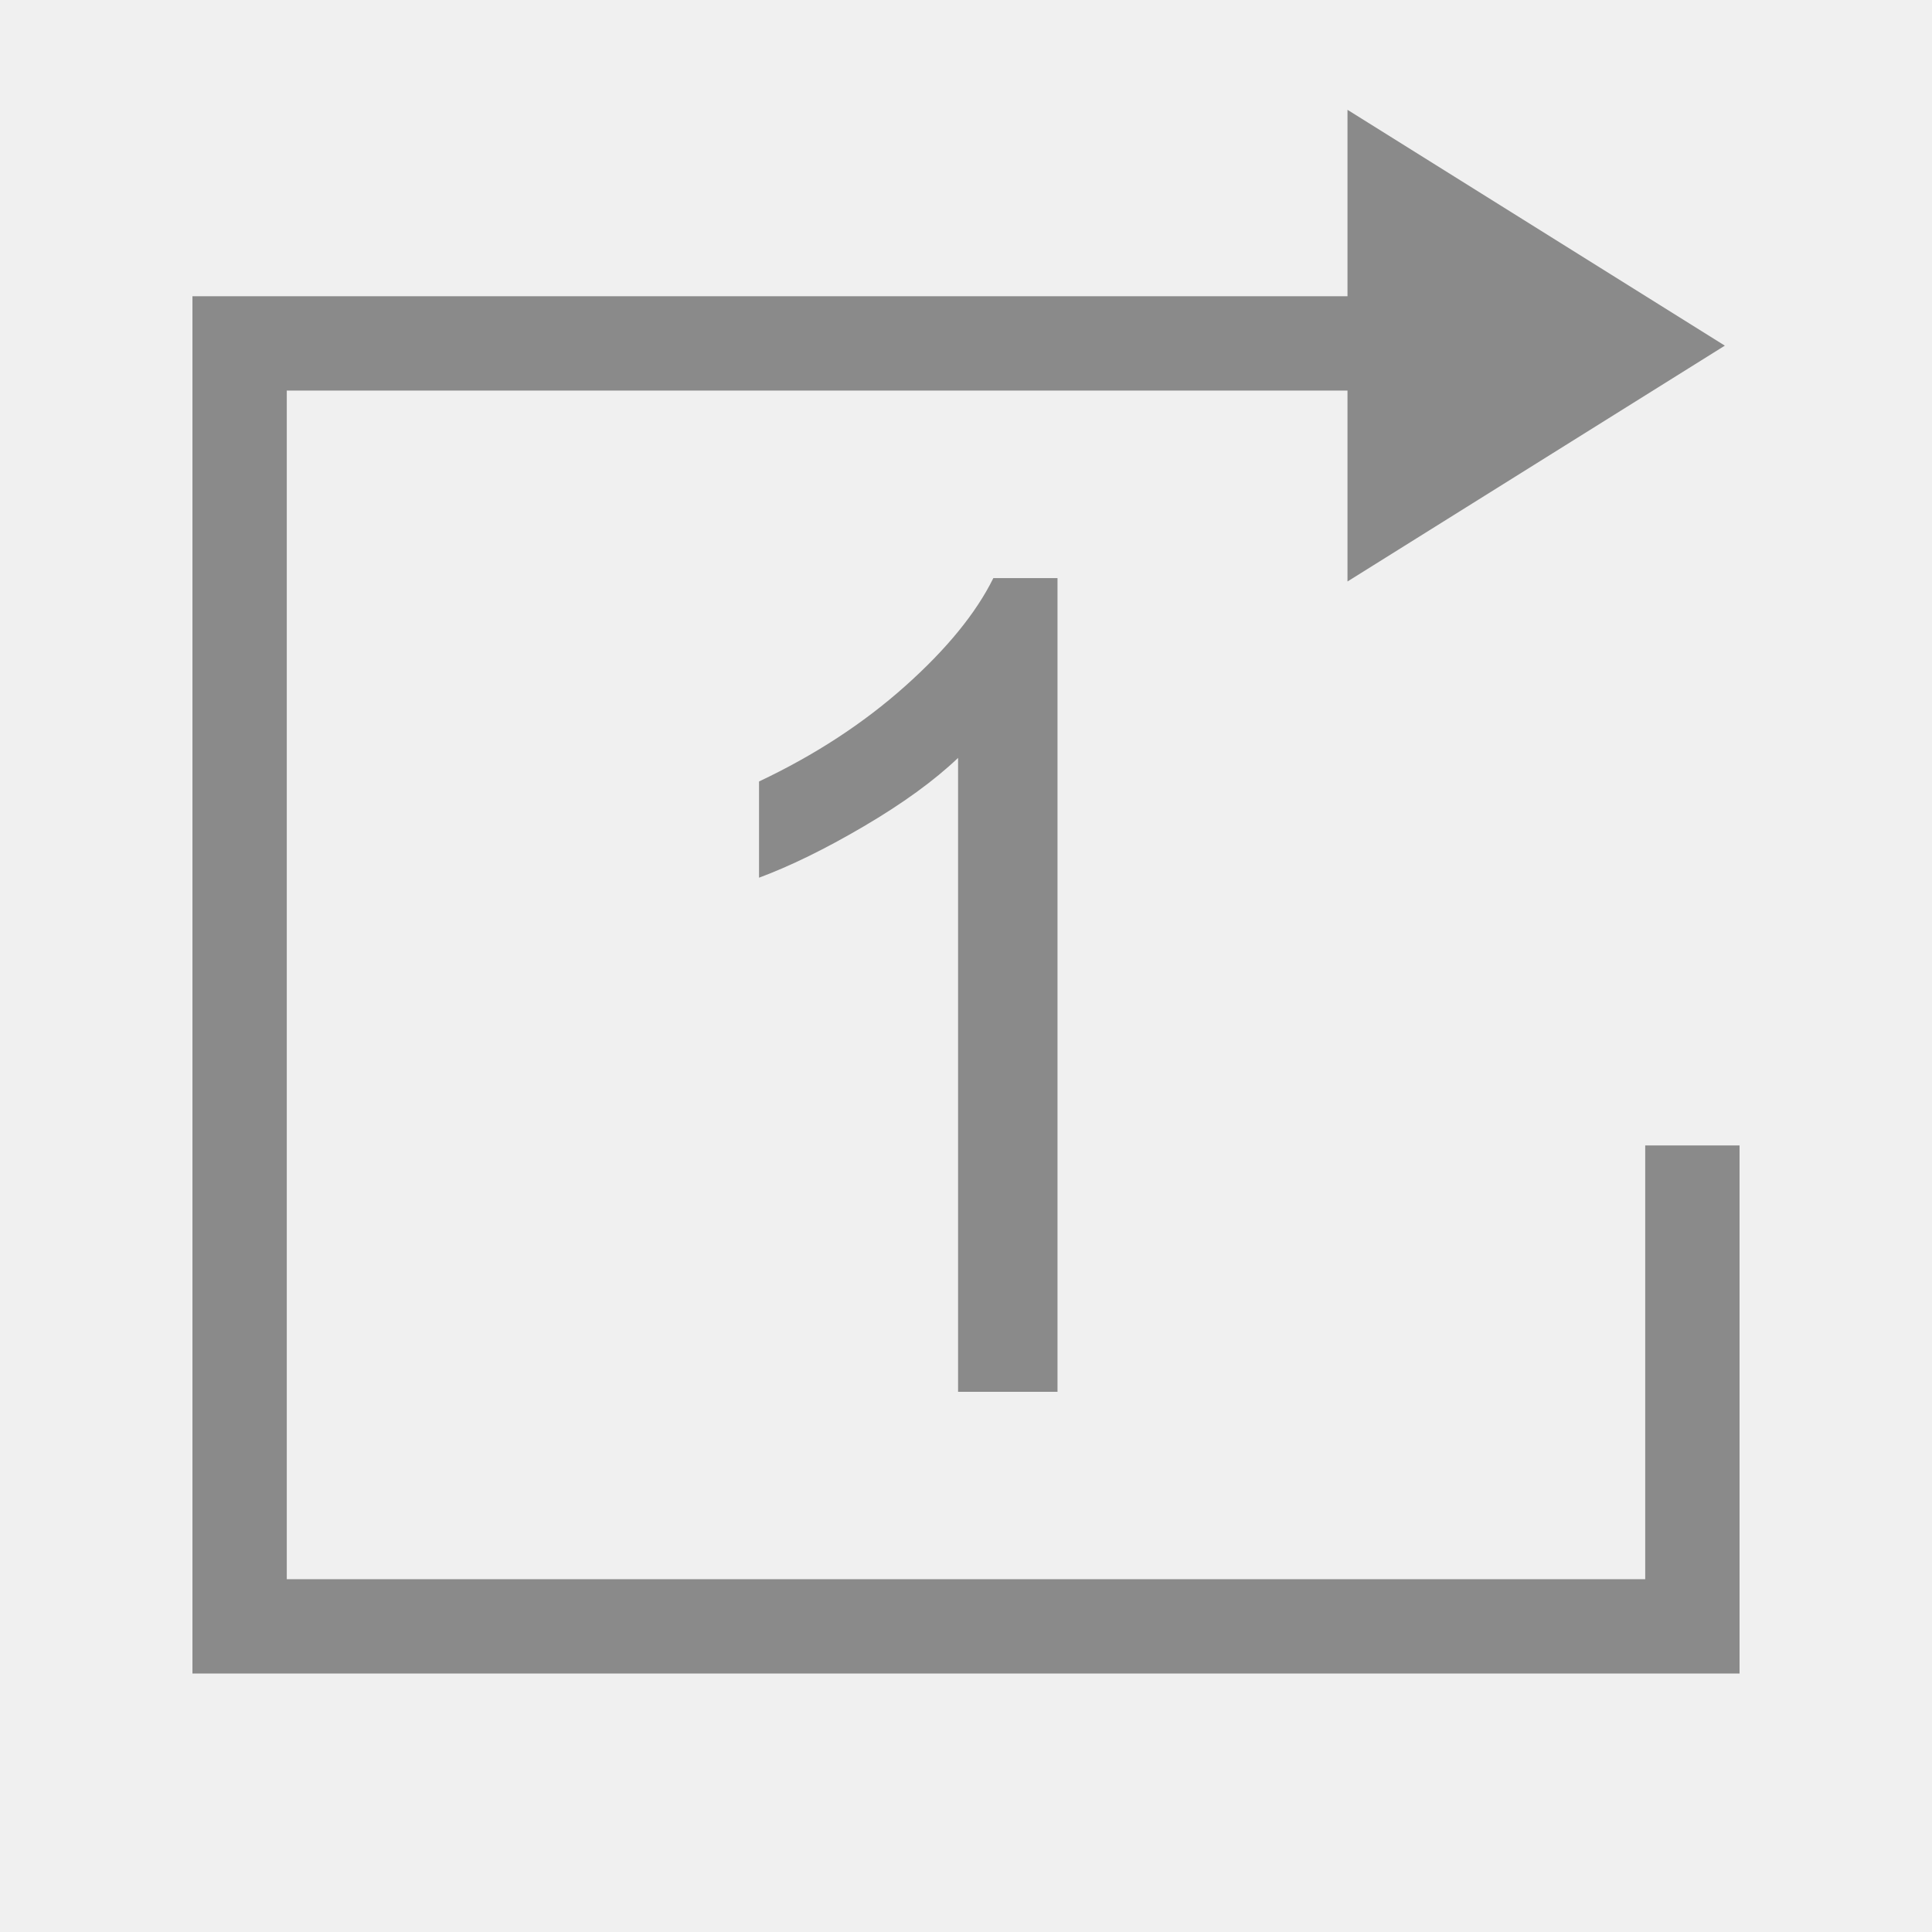
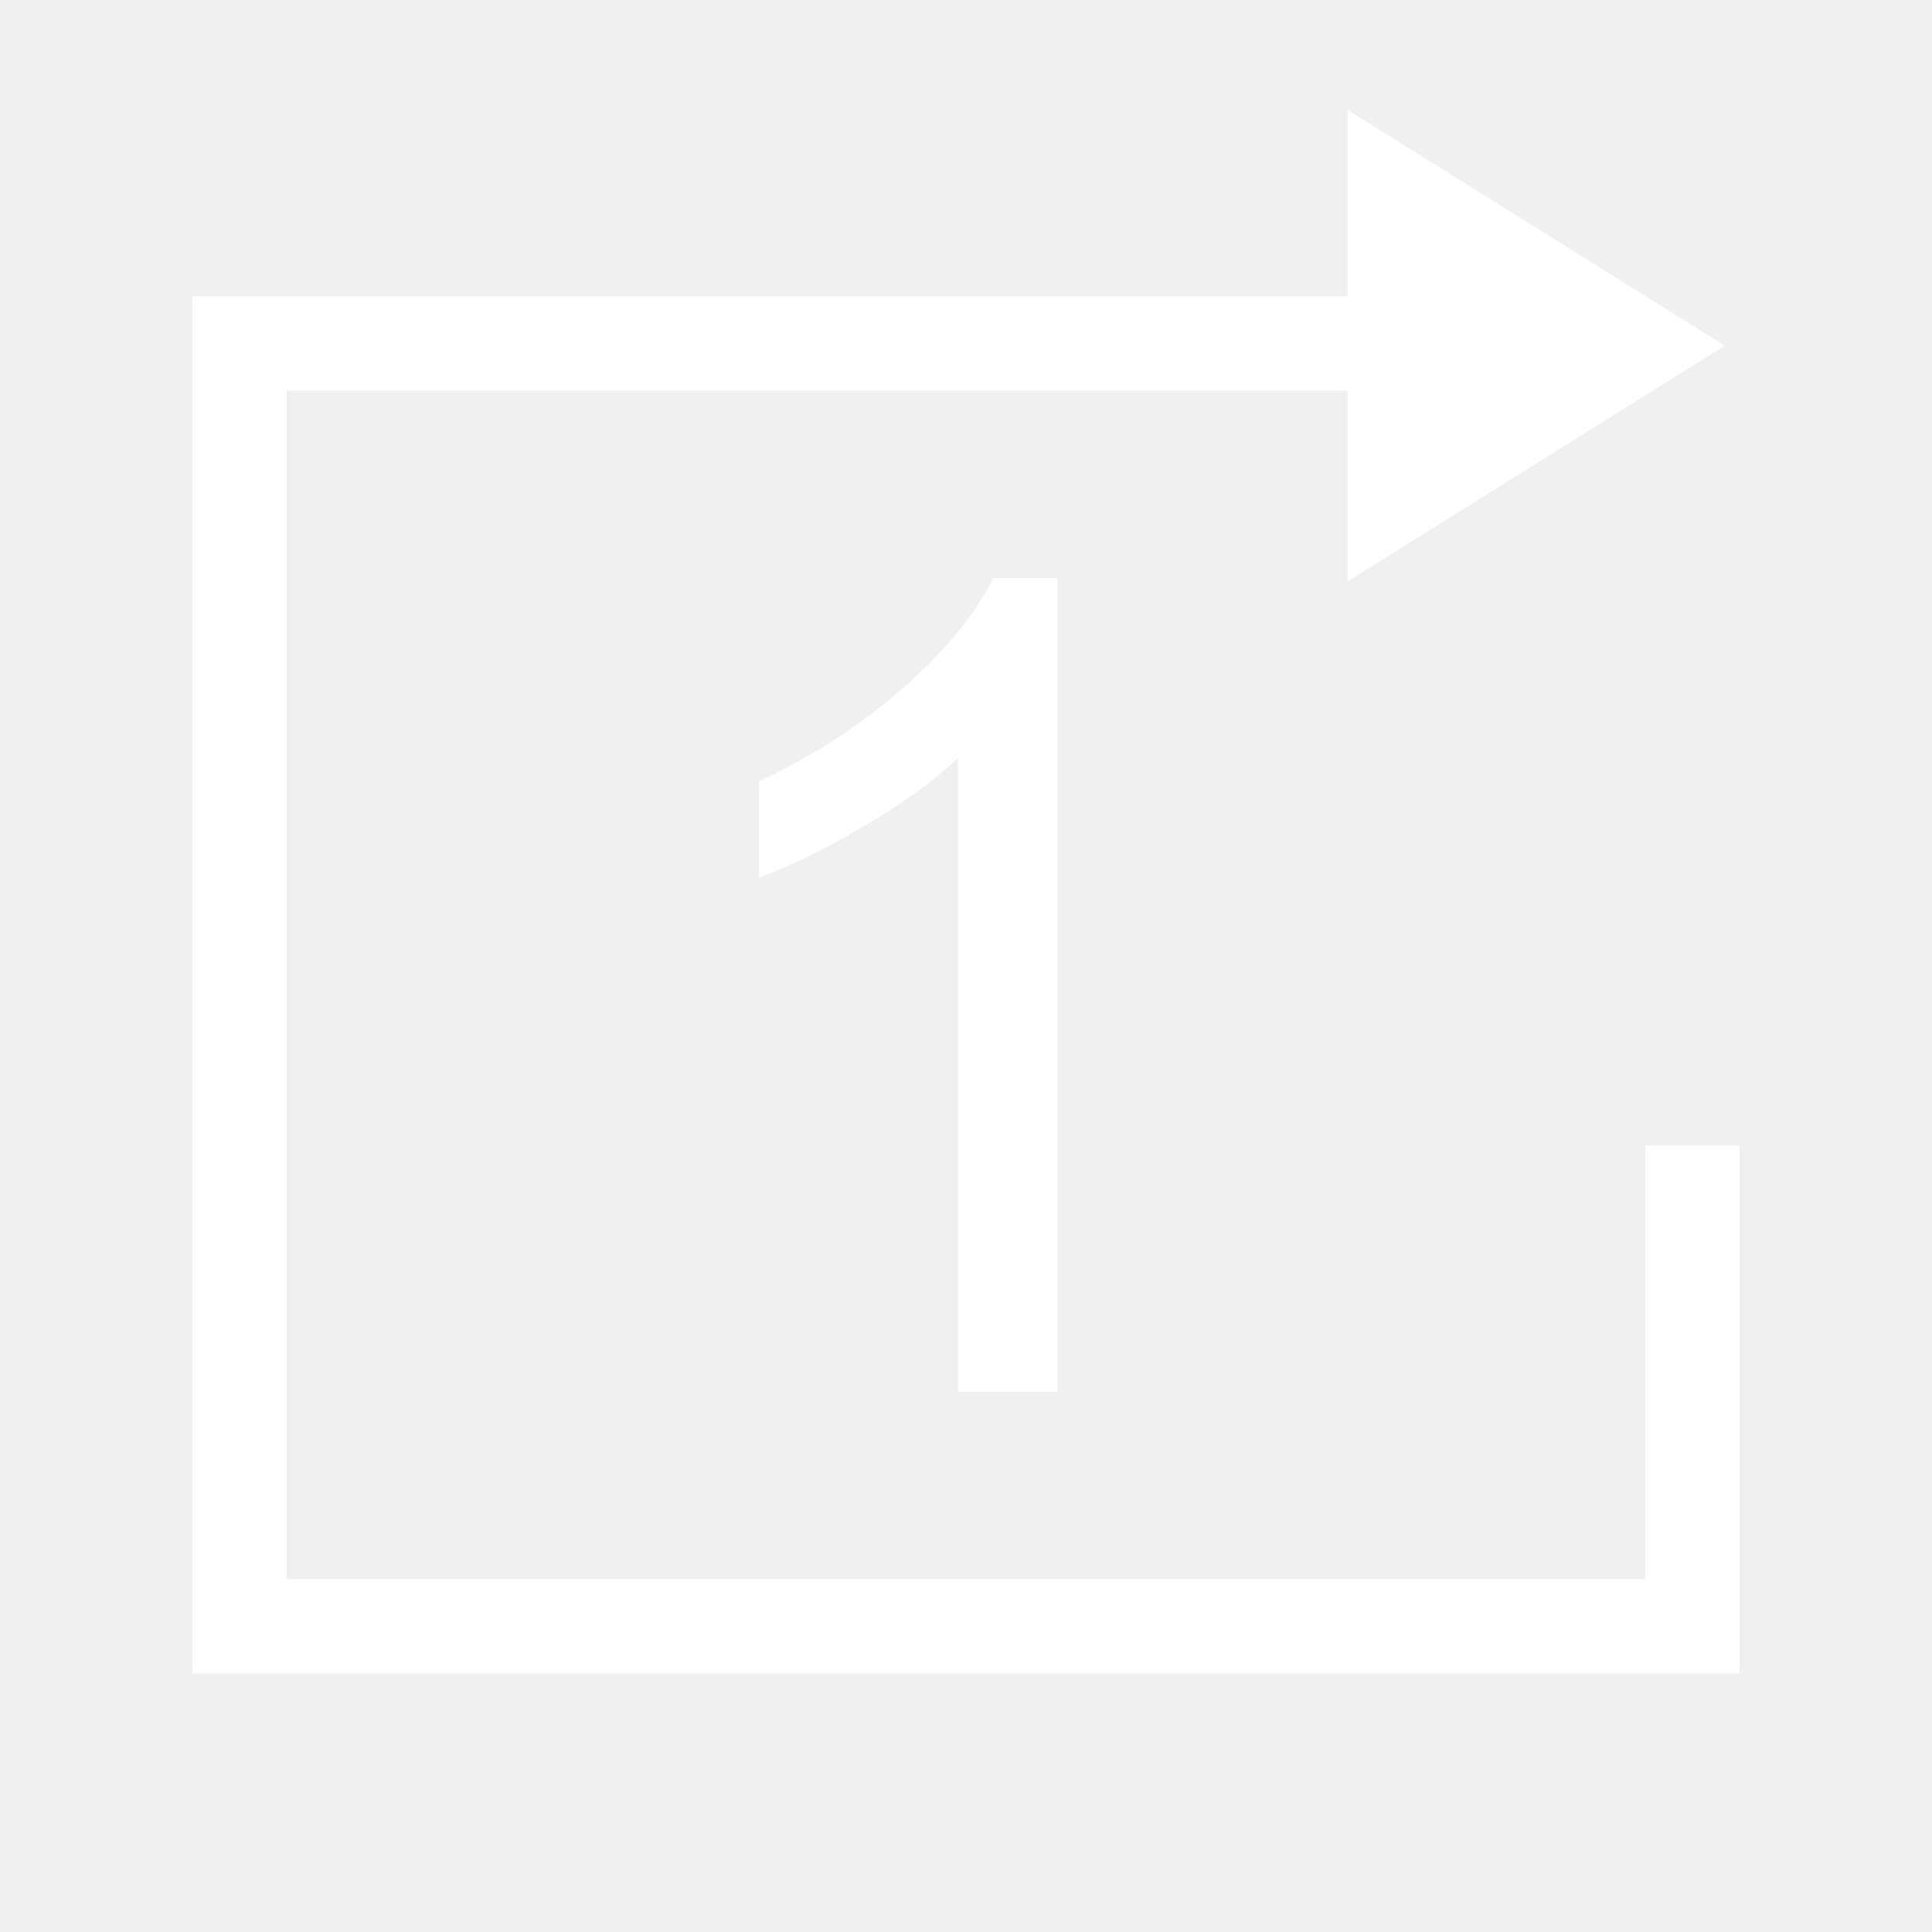
<svg xmlns="http://www.w3.org/2000/svg" t="1588682148883" class="icon" viewBox="0 0 1024 1024" version="1.1" p-id="2642" width="20" height="20">
  <defs>
    <style type="text/css" />
  </defs>
-   <path d="M922 607.1V887H102V157h612.2V58.2l200 125-200 125V207H152v630h720V607.1h50zM560.5 737.6V306.4h-34c-9.2 18.6-24.8 37.7-46.9 57.4-22.1 19.7-47.9 36.5-77.3 50.4v51c16.4-6.1 34.9-15.1 55.5-27.2s37.3-24.2 50-36.3v336h52.7z" fill="#8a8a8a" p-id="2643" />
+   <path d="M922 607.1V887H102V157h612.2V58.2l200 125-200 125V207H152v630h720V607.1h50zM560.5 737.6V306.4h-34c-9.2 18.6-24.8 37.7-46.9 57.4-22.1 19.7-47.9 36.5-77.3 50.4v51c16.4-6.1 34.9-15.1 55.5-27.2s37.3-24.2 50-36.3v336h52.7z" fill="#ffffff" p-id="2643" />
</svg>
